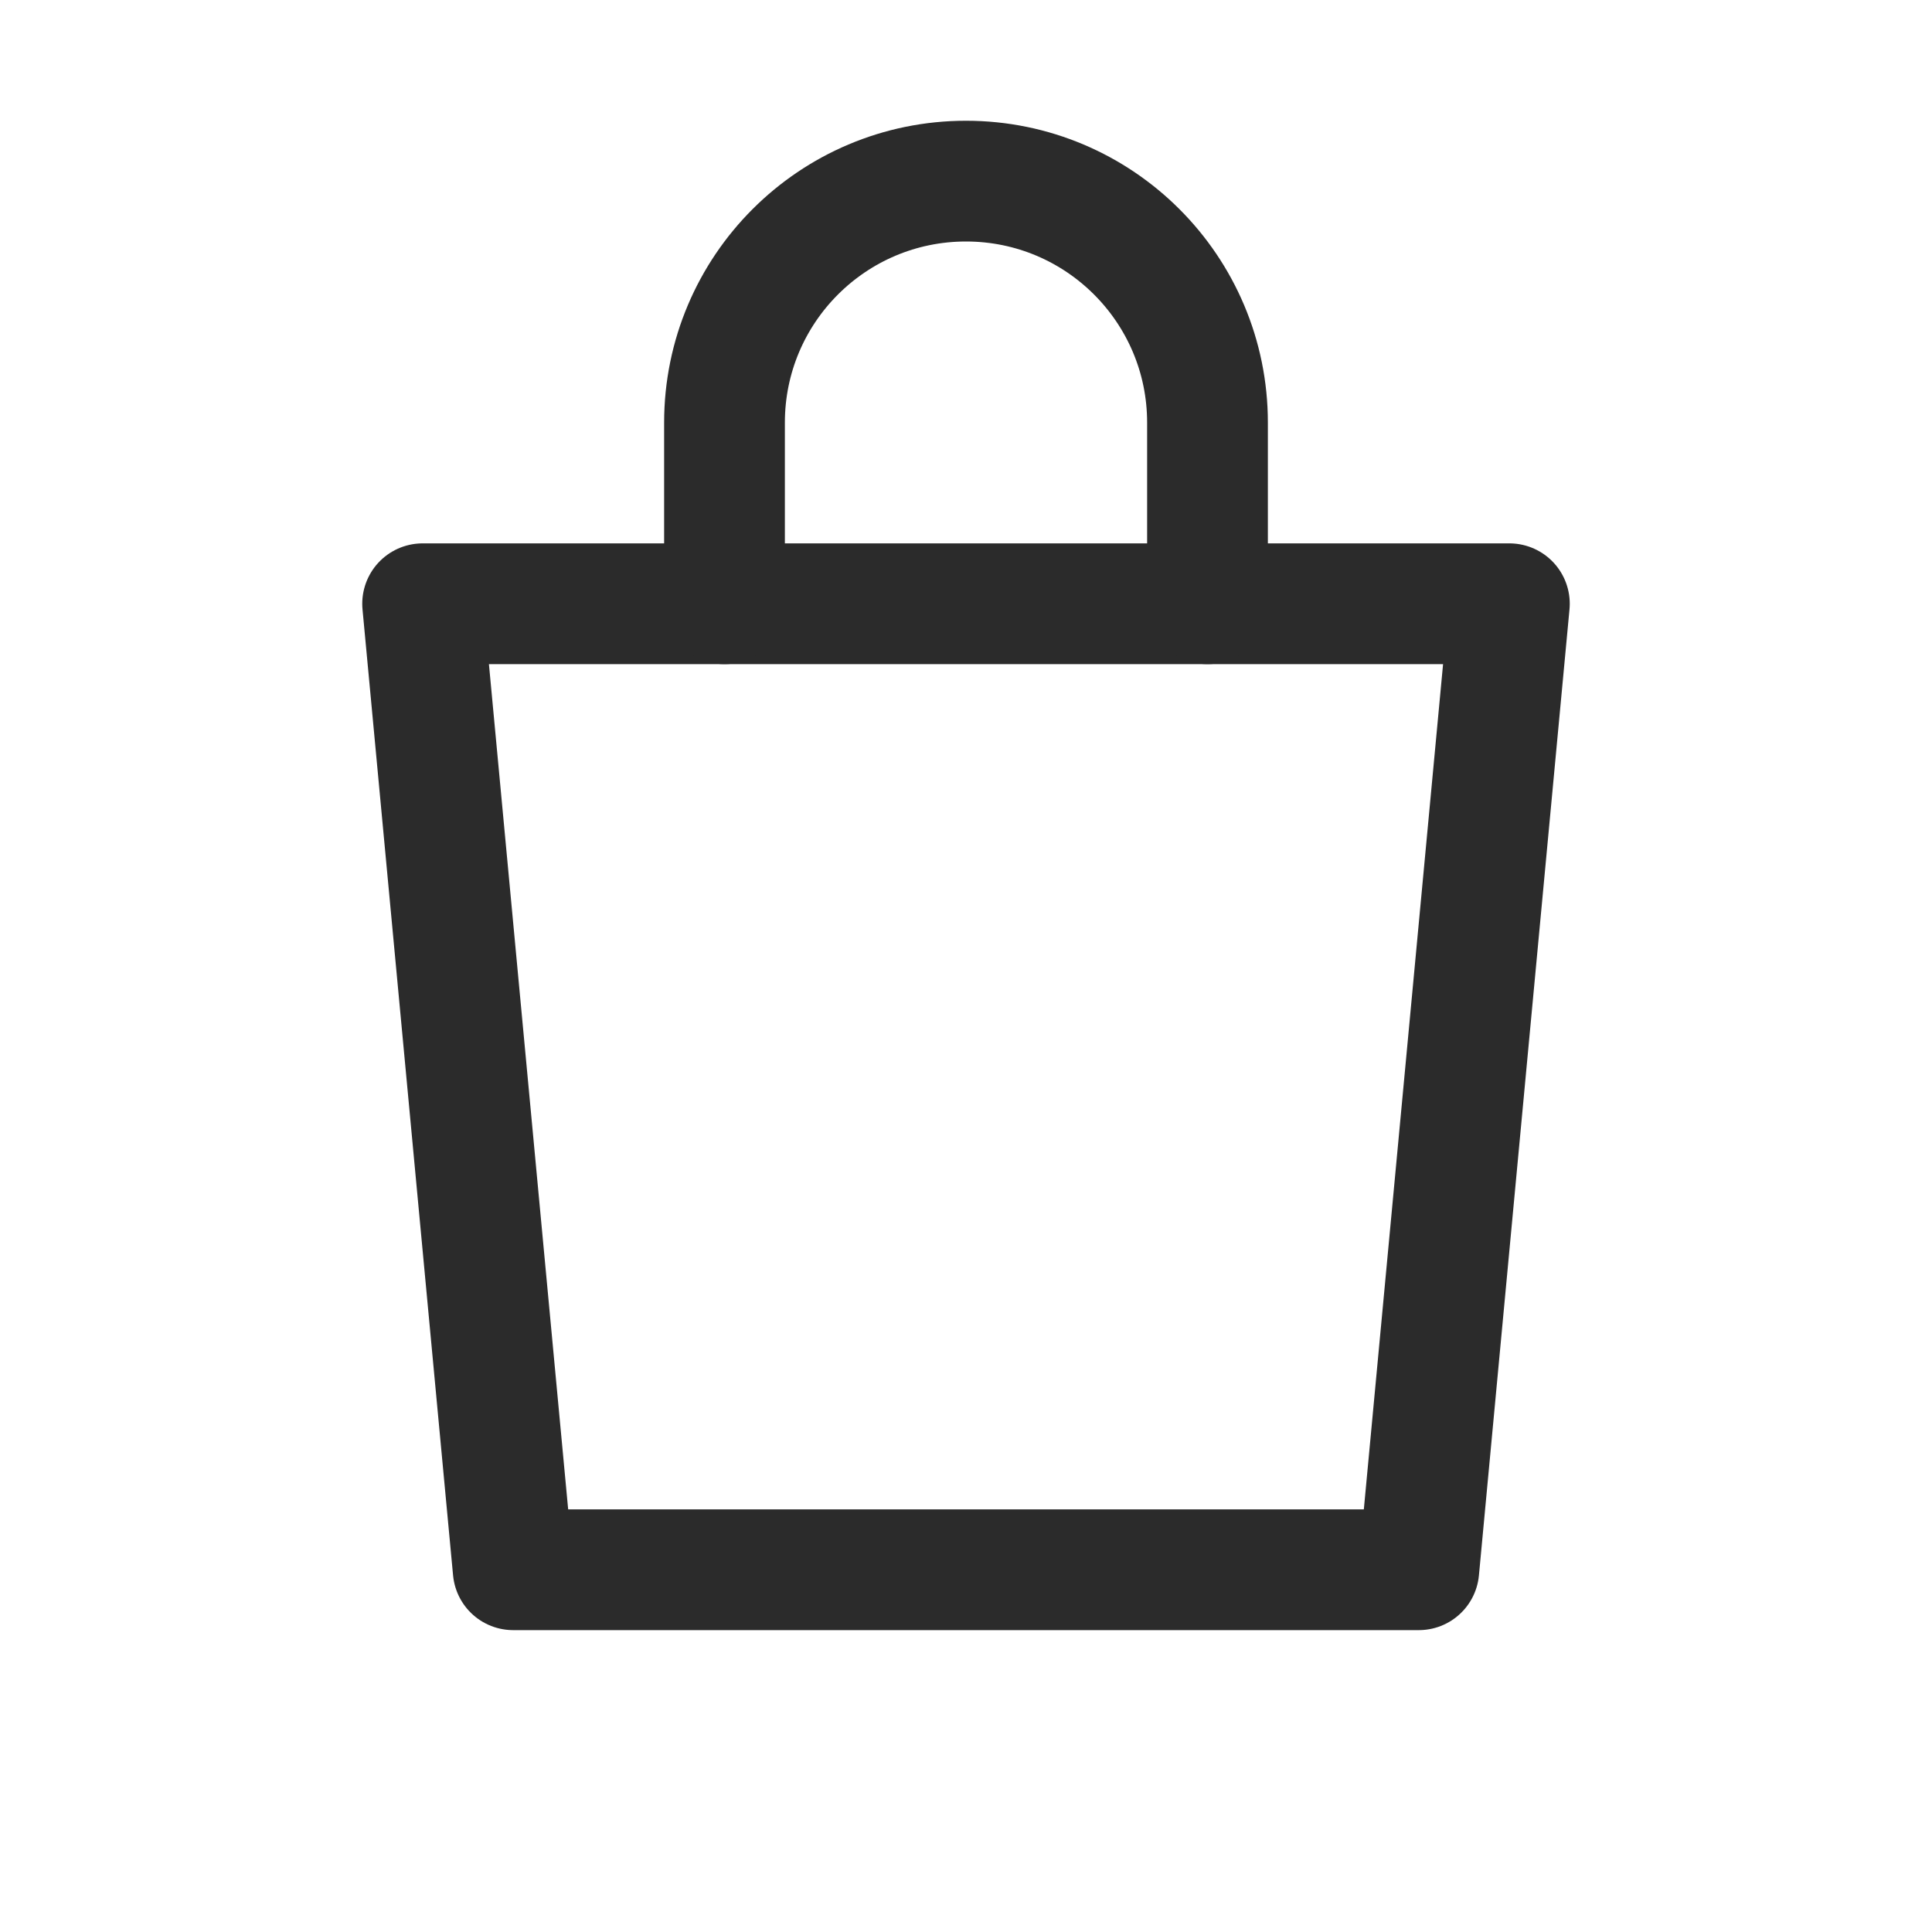
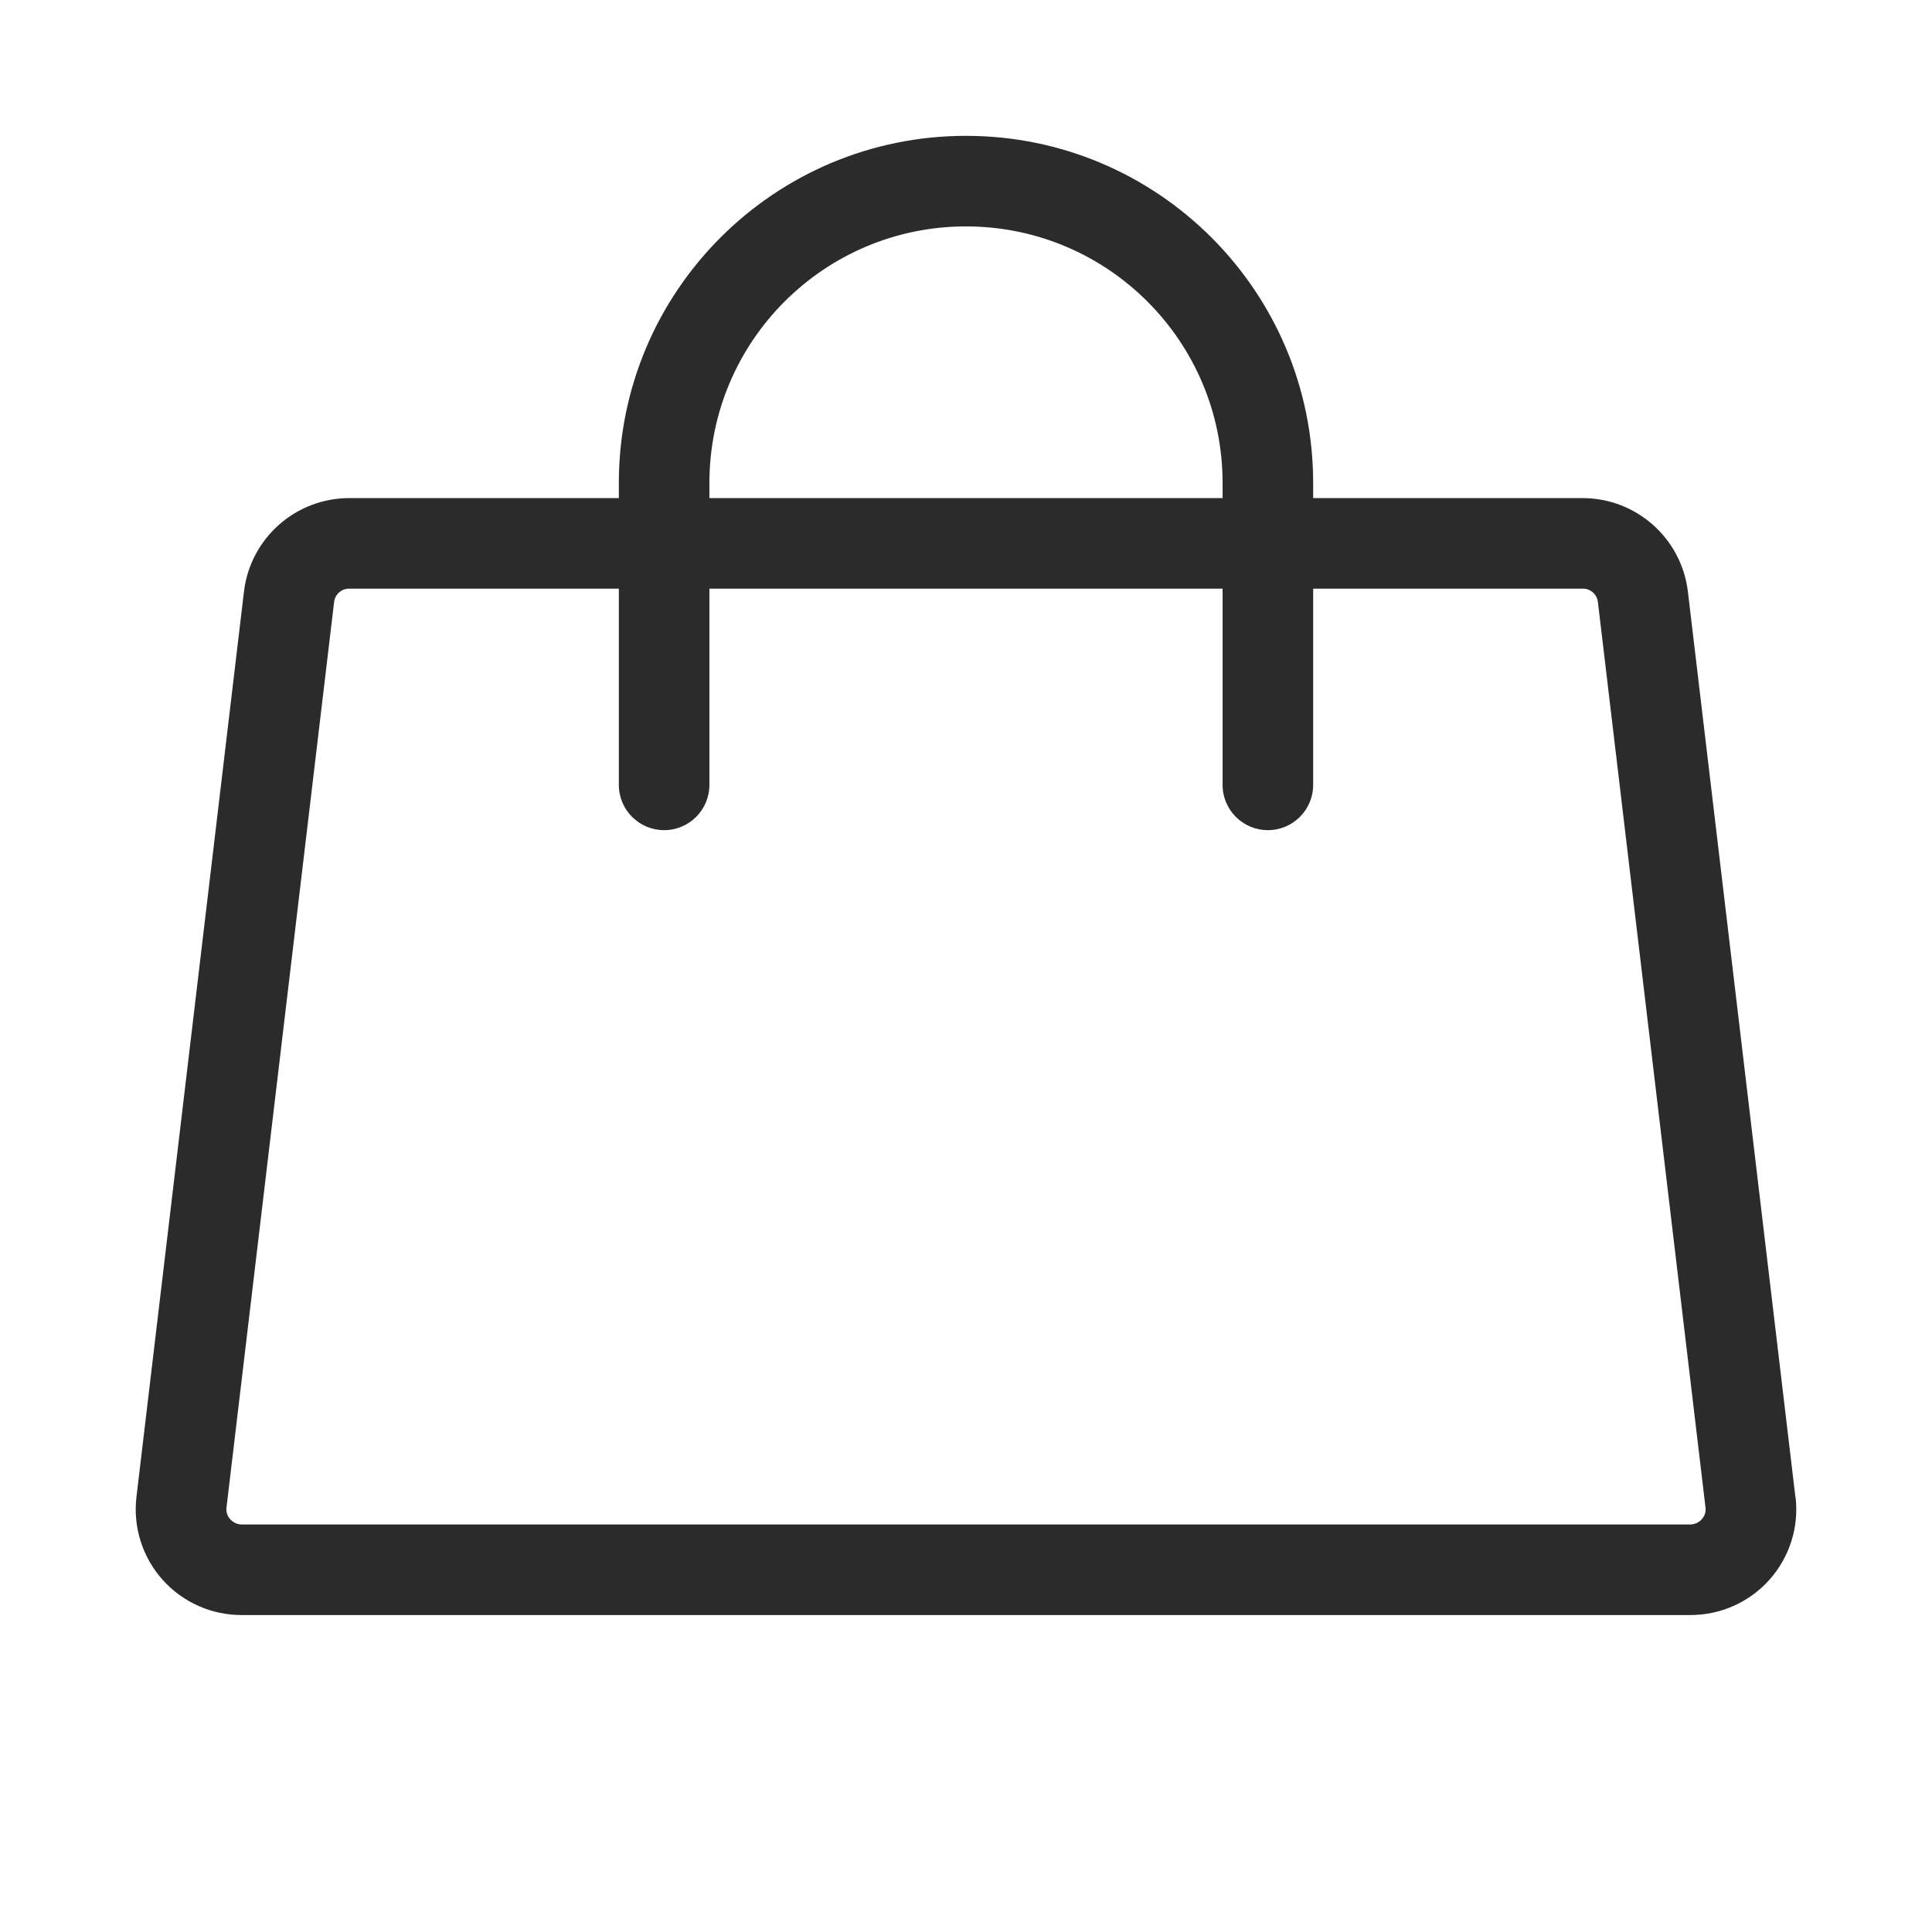
- <svg xmlns="http://www.w3.org/2000/svg" viewBox="0 0 64 64" width="64" height="64">
-   <g fill="none" stroke="#2B2B2B" stroke-width="4" stroke-linecap="round" stroke-linejoin="round">
-     <path d="M14 20h36l-3 32H17z" />
-     <path d="M24 20v-6a8 8 0 0 1 16 0v6" />
-   </g>
+ <svg xmlns="http://www.w3.org/2000/svg" viewBox="0 0 256 256" fill="#2B2B2B">
+   <path d="M237.9,198.36l-14.25-120a14.06,14.06,0,0,0-14-12.36H174V64a46,46,0,0,0-92,0v2H46.33a14.06,14.06,0,0,0-14,12.36l-14.25,120a14,14,0,0,0,14,15.64H223.92a14,14,0,0,0,14-15.64ZM94,64a34,34,0,0,1,68,0v2H94ZM225.5,201.3a2.07,2.07,0,0,1-1.58.7H32.08a2.07,2.07,0,0,1-1.58-.7,1.92,1.92,0,0,1-.49-1.53l14.26-120A2,2,0,0,1,46.33,78H82v26a6,6,0,0,0,12,0V78h68v26a6,6,0,0,0,12,0V78h35.67a2,2,0,0,1,2.06,1.77l14.26,120A1.92,1.92,0,0,1,225.5,201.3Z" />
</svg>
